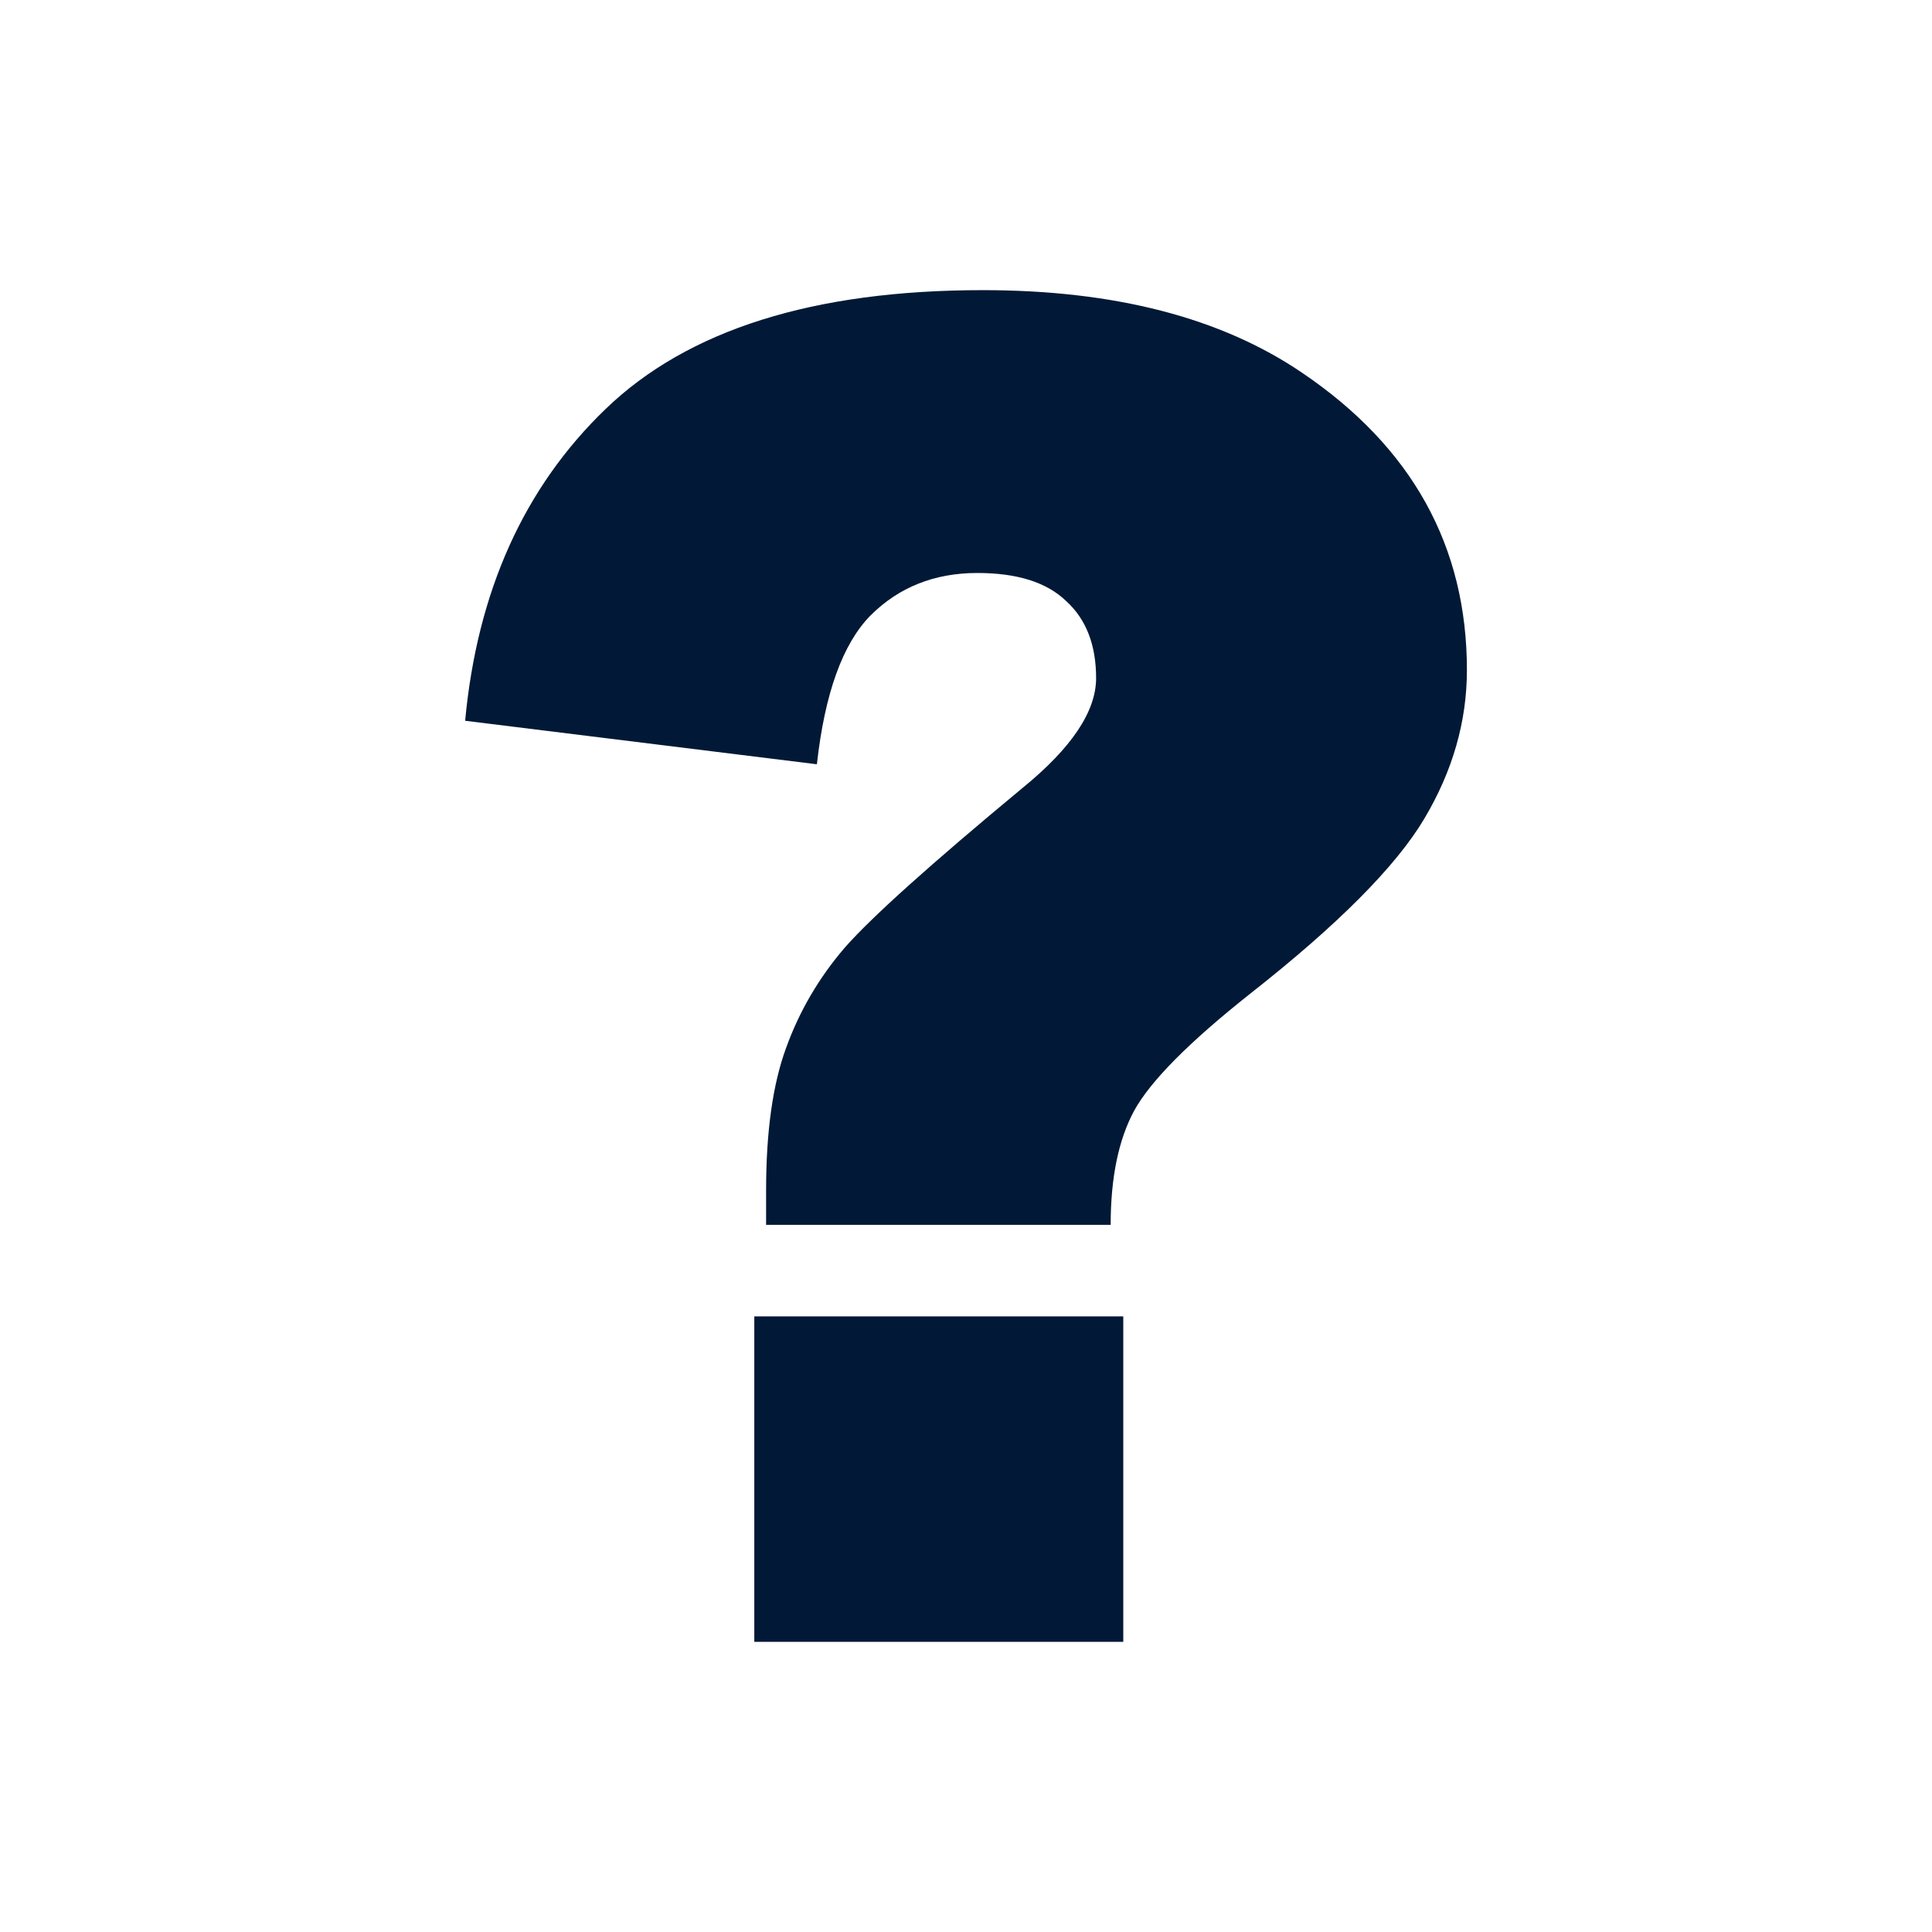
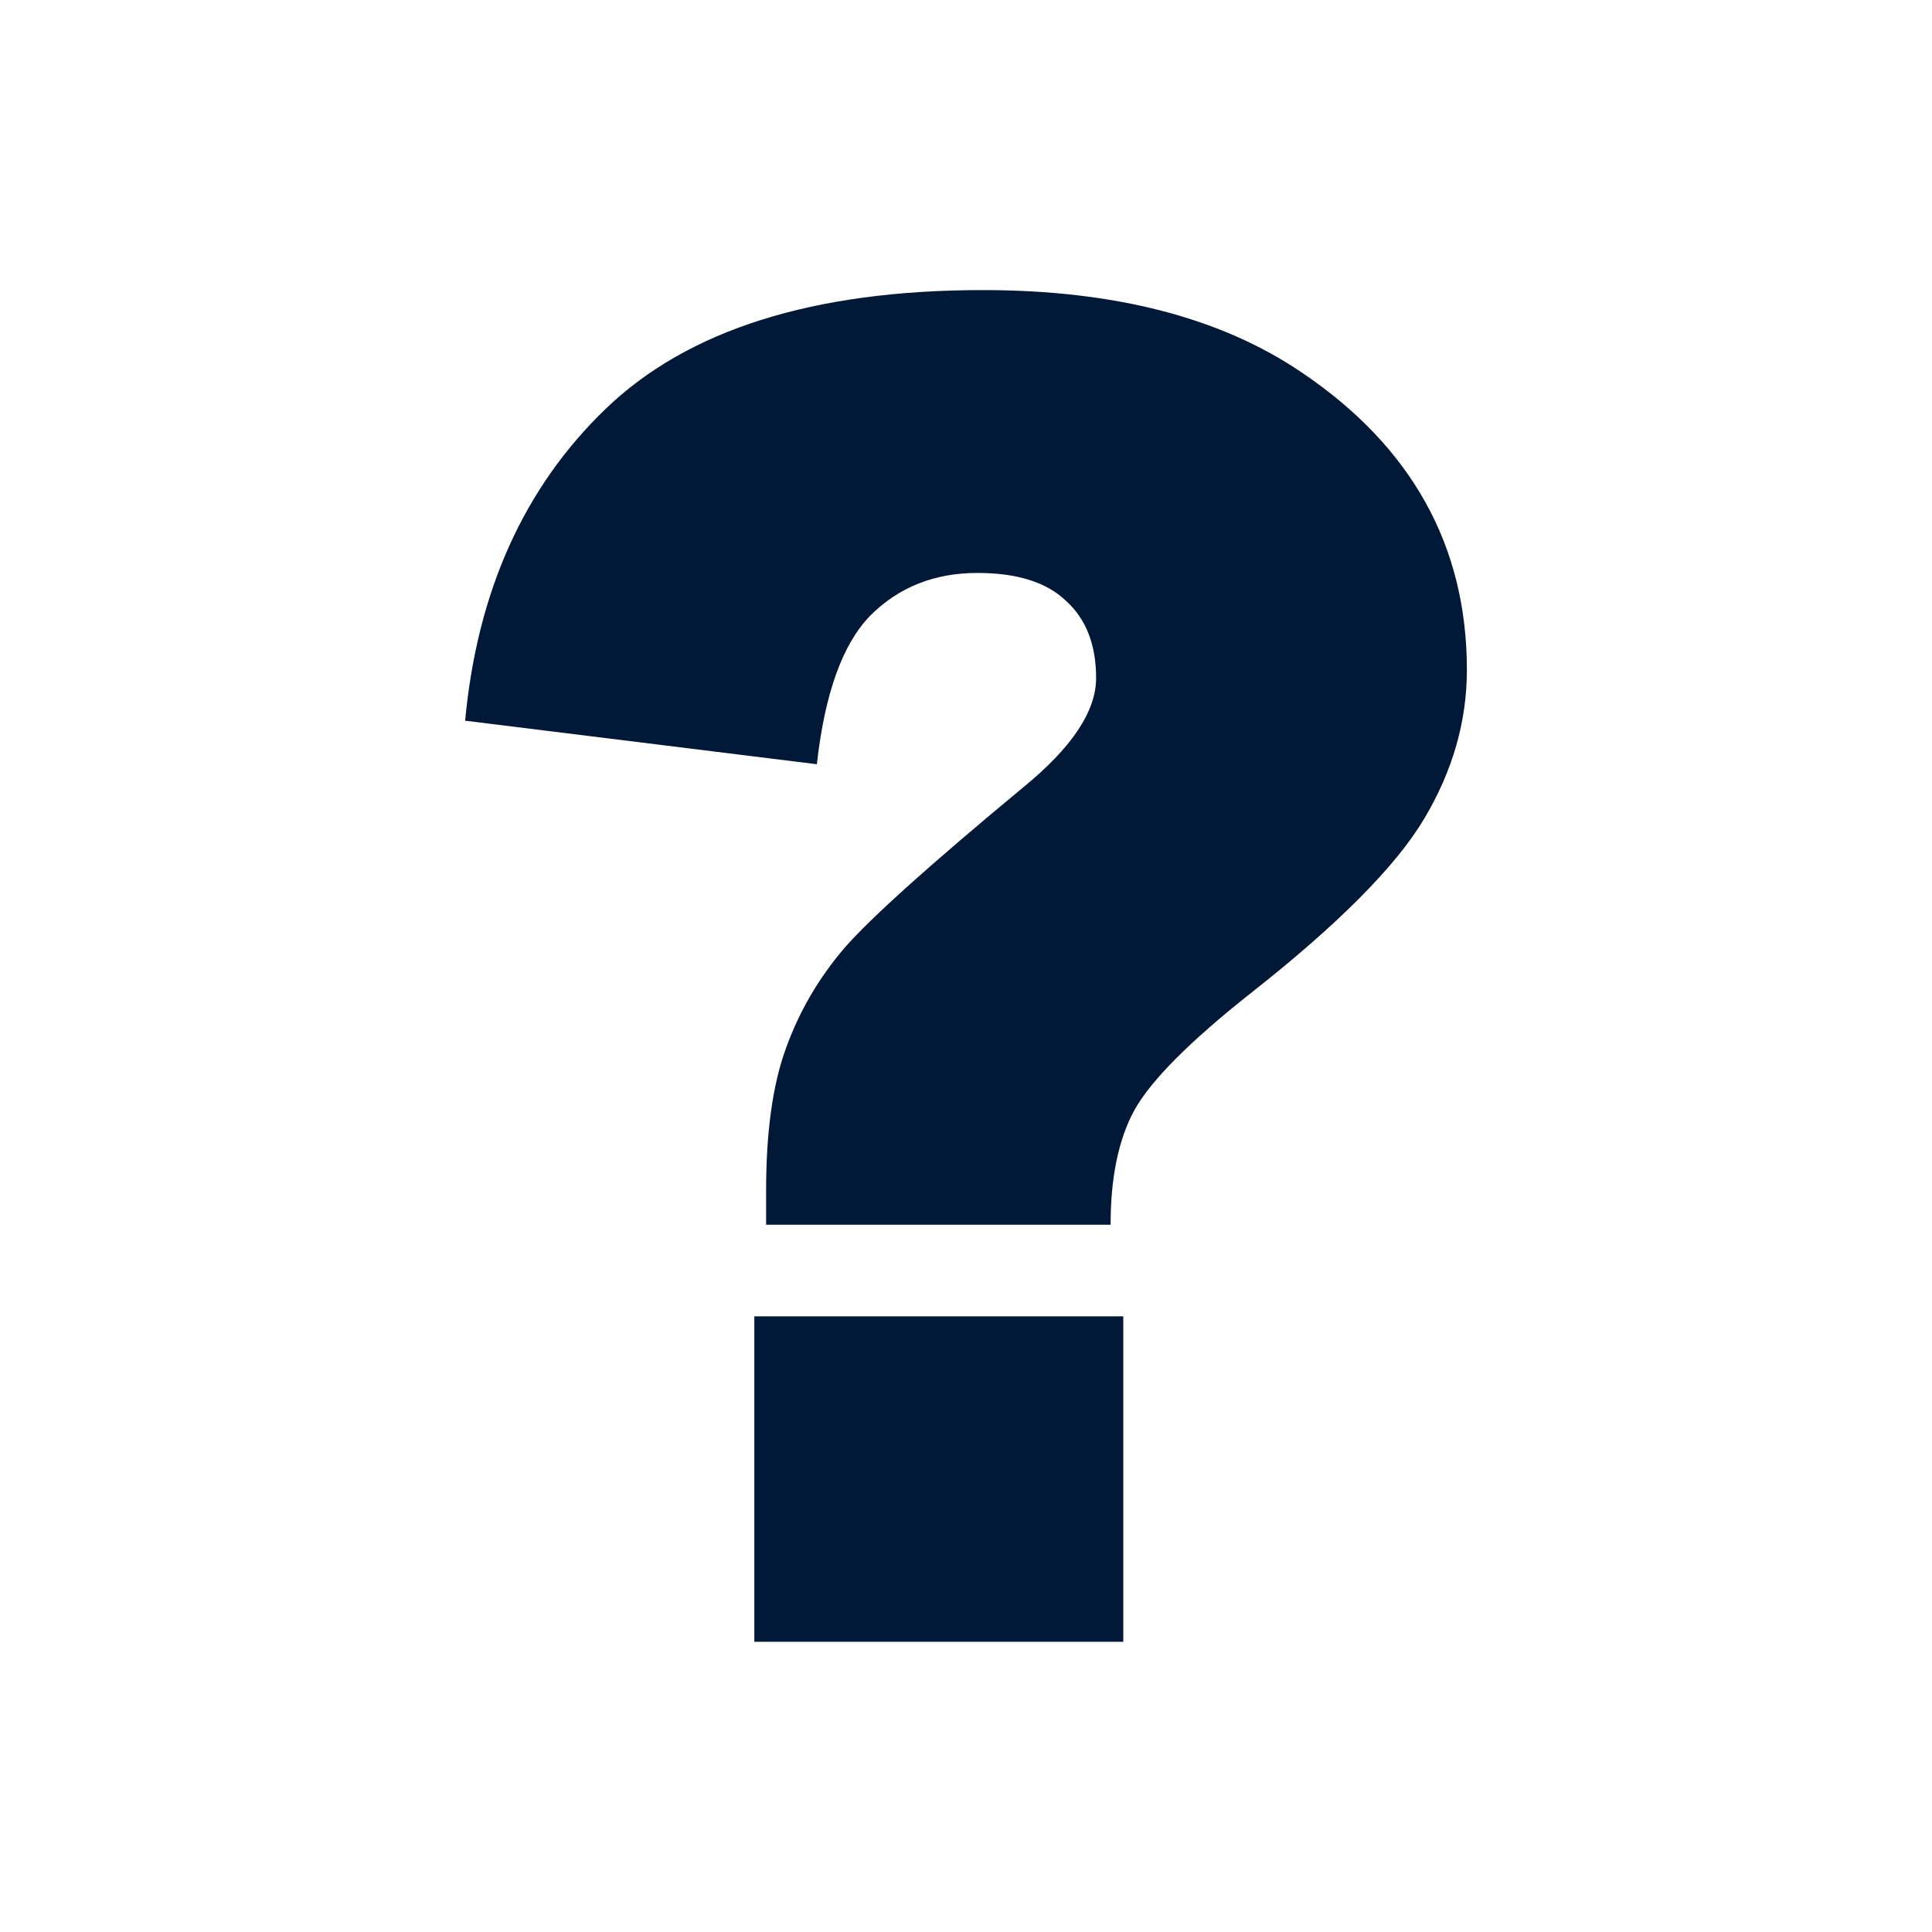
- <svg xmlns="http://www.w3.org/2000/svg" height="60" width="60" version="1.1" viewBox="0 0 60 60">
-   <g transform="translate(0,-992.3622)">
-     <g fill="#011936" transform="matrix(.8076117 0 0 .8076117 5.771648 196.6905)">
-       <path fill="#011936" d="m35.56 1032.315h-13.247v-1.325q0-3.382 0.767-5.473 0.767-2.127 2.266-3.87 1.534-1.743 6.833-6.136 2.824-2.301 2.824-4.218 0-1.917-1.15-2.963-1.116-1.081-3.416-1.081-2.475 0-4.114 1.639-1.604 1.639-2.057 5.717l-13.526-1.673q0.697-7.46 5.404-11.992 4.741-4.567 14.502-4.567 7.6 0 12.271 3.172 6.345 4.288 6.345 11.435 0 2.963-1.638 5.717-1.638 2.754-6.693 6.728-3.521 2.789-4.462 4.497-0.906 1.673-0.906 4.393zm-13.701 3.521h14.189v12.515h-14.189v-12.515z" />
+ <svg xmlns="http://www.w3.org/2000/svg" width="60" height="60" viewBox="0 0 60 60" id="svg2">
+   <g id="layer1" transform="translate(0 -992.362)">
+     <g style="line-height:125%;text-align:center" id="text4370" transform="translate(5.772 196.69) scale(.80761)" font-weight="400" font-size="71.396" font-family="sans-serif" letter-spacing="0" word-spacing="0" text-anchor="middle" fill="#011936">
+       <path d="M35.56 1032.315H22.313v-1.325q0-3.381.767-5.473.767-2.126 2.266-3.87 1.534-1.743 6.833-6.135 2.824-2.3 2.824-4.218 0-1.918-1.15-2.963-1.116-1.081-3.417-1.081-2.475 0-4.114 1.638-1.603 1.639-2.057 5.718l-13.526-1.674q.697-7.46 5.404-11.992 4.74-4.567 14.502-4.567 7.6 0 12.271 3.172 6.345 4.288 6.345 11.435 0 2.963-1.639 5.717-1.638 2.754-6.693 6.729-3.521 2.788-4.462 4.497-.907 1.673-.907 4.392zm-13.7 3.521h14.188v12.515H21.86v-12.515z" style="-inkscape-font-specification:'Arial Black, '" id="path4375" font-family="Arial Black" />
    </g>
  </g>
</svg>
